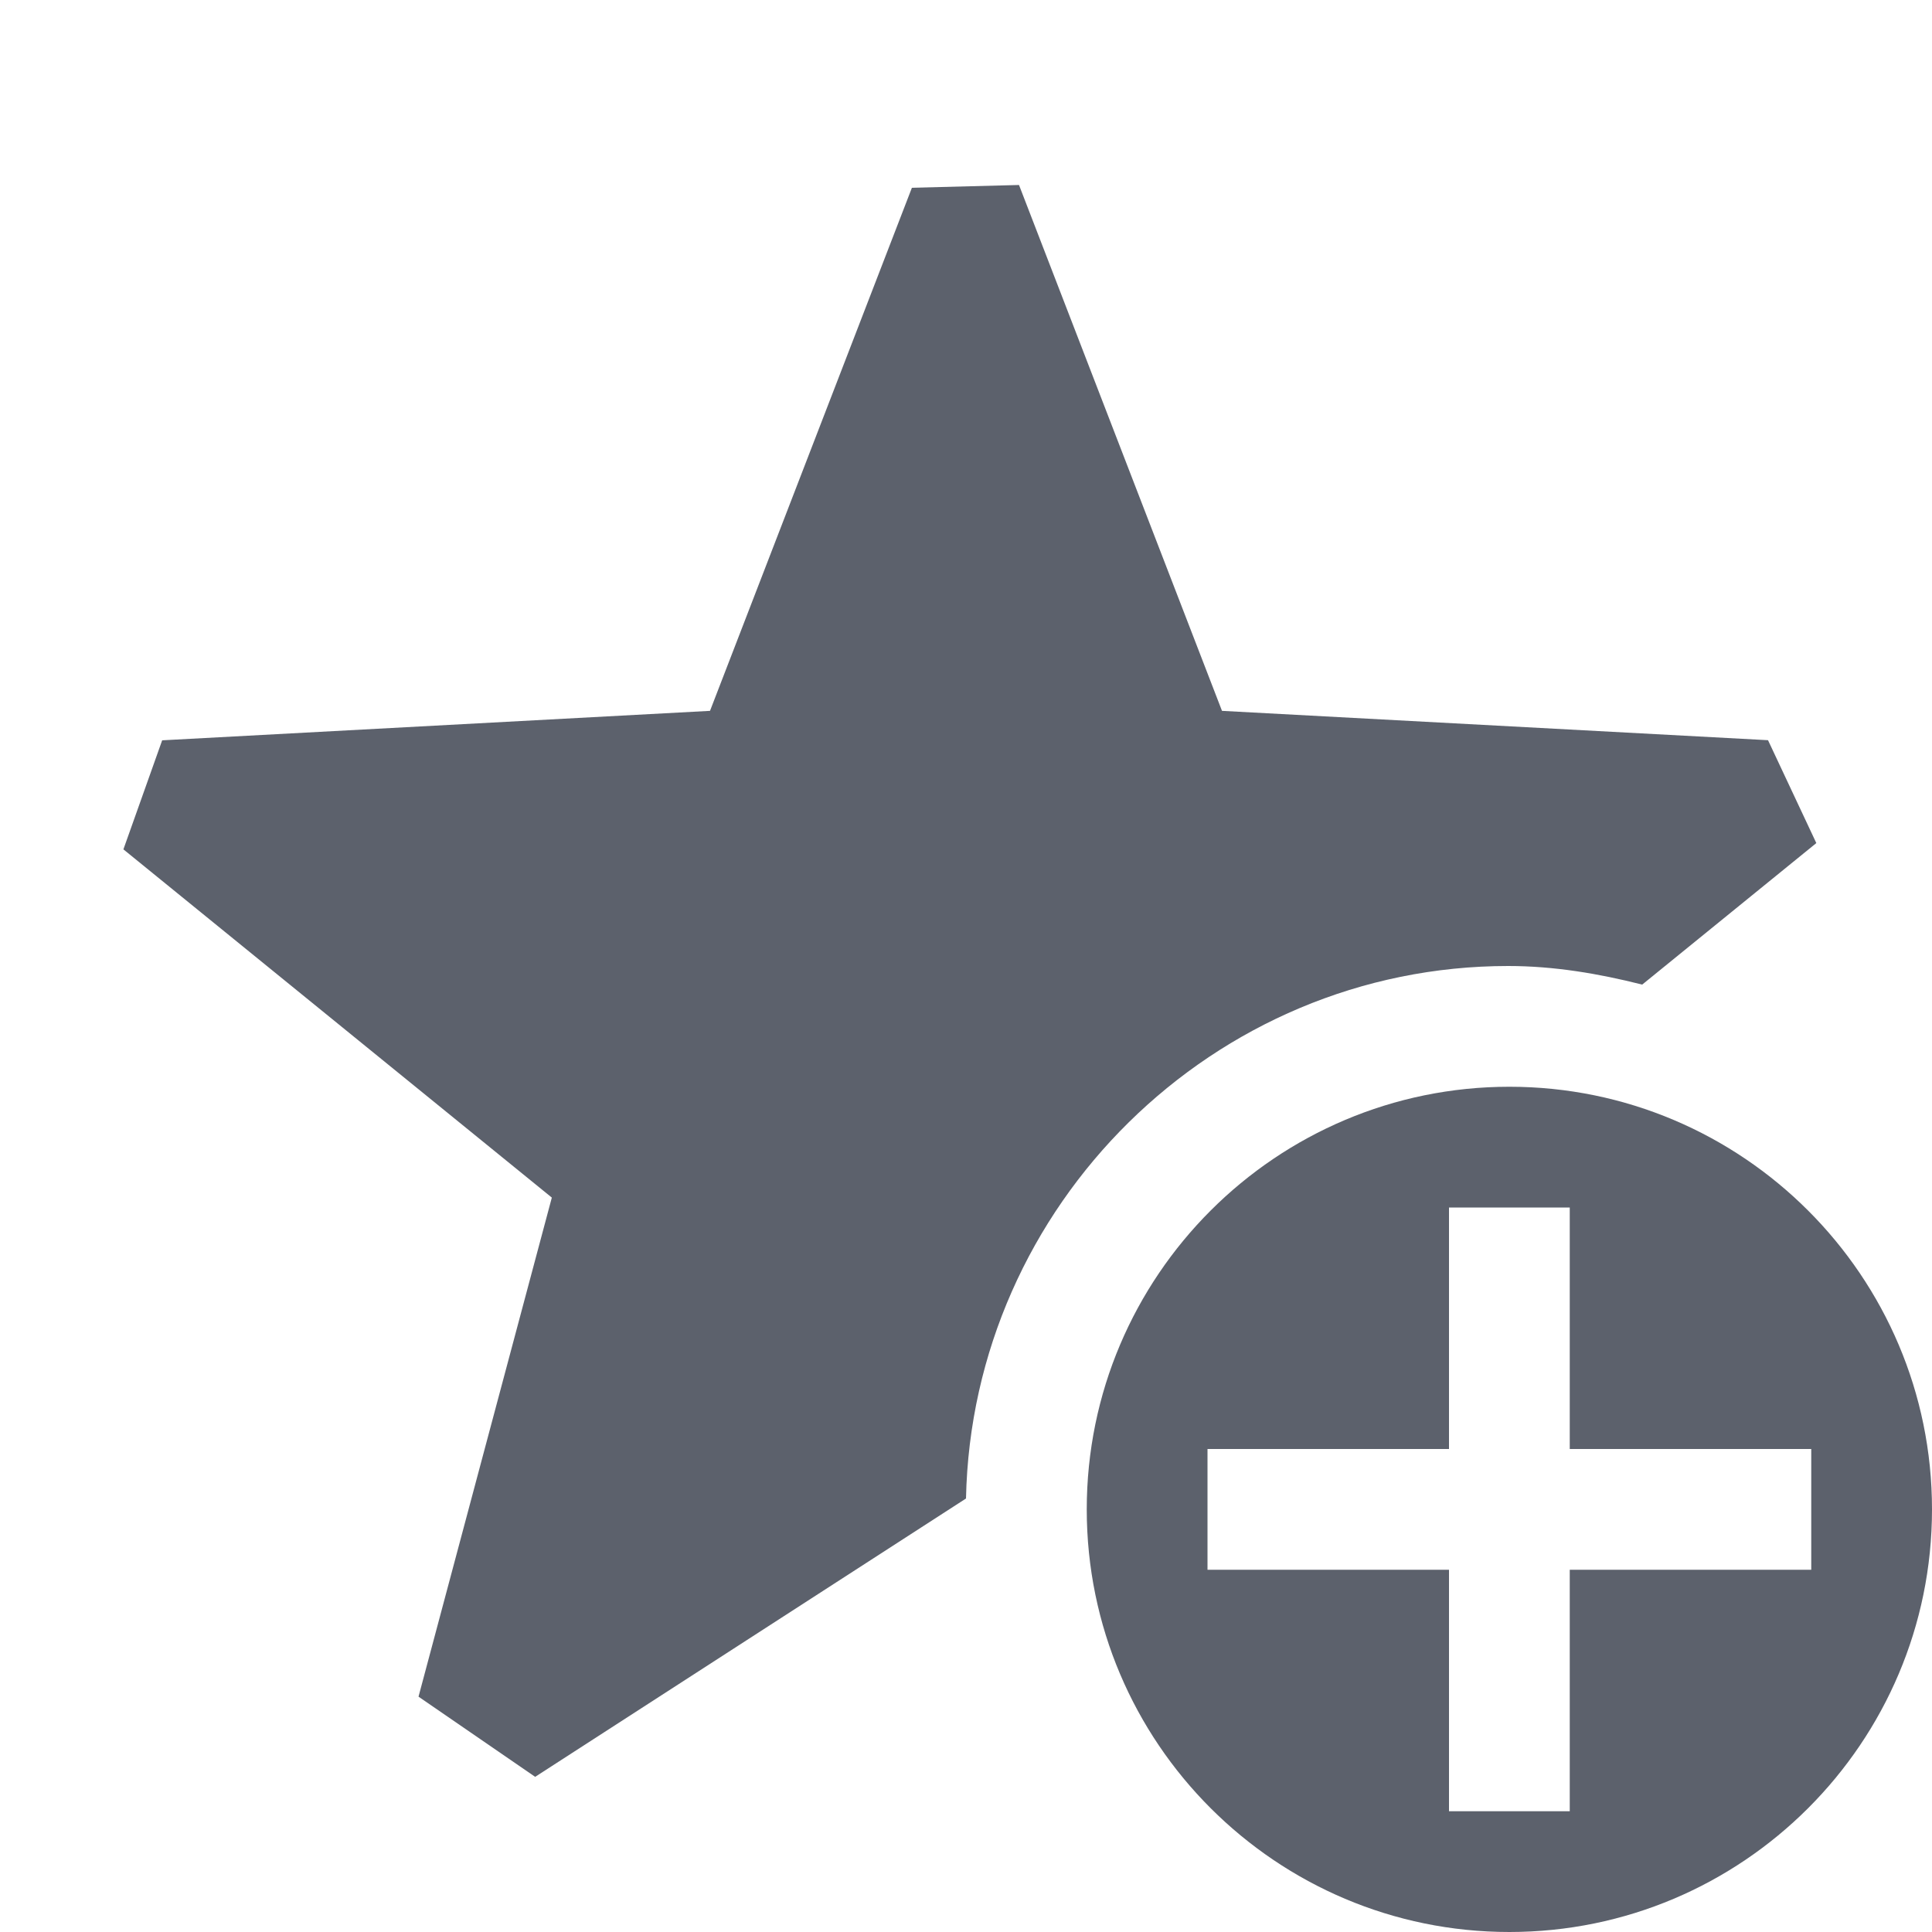
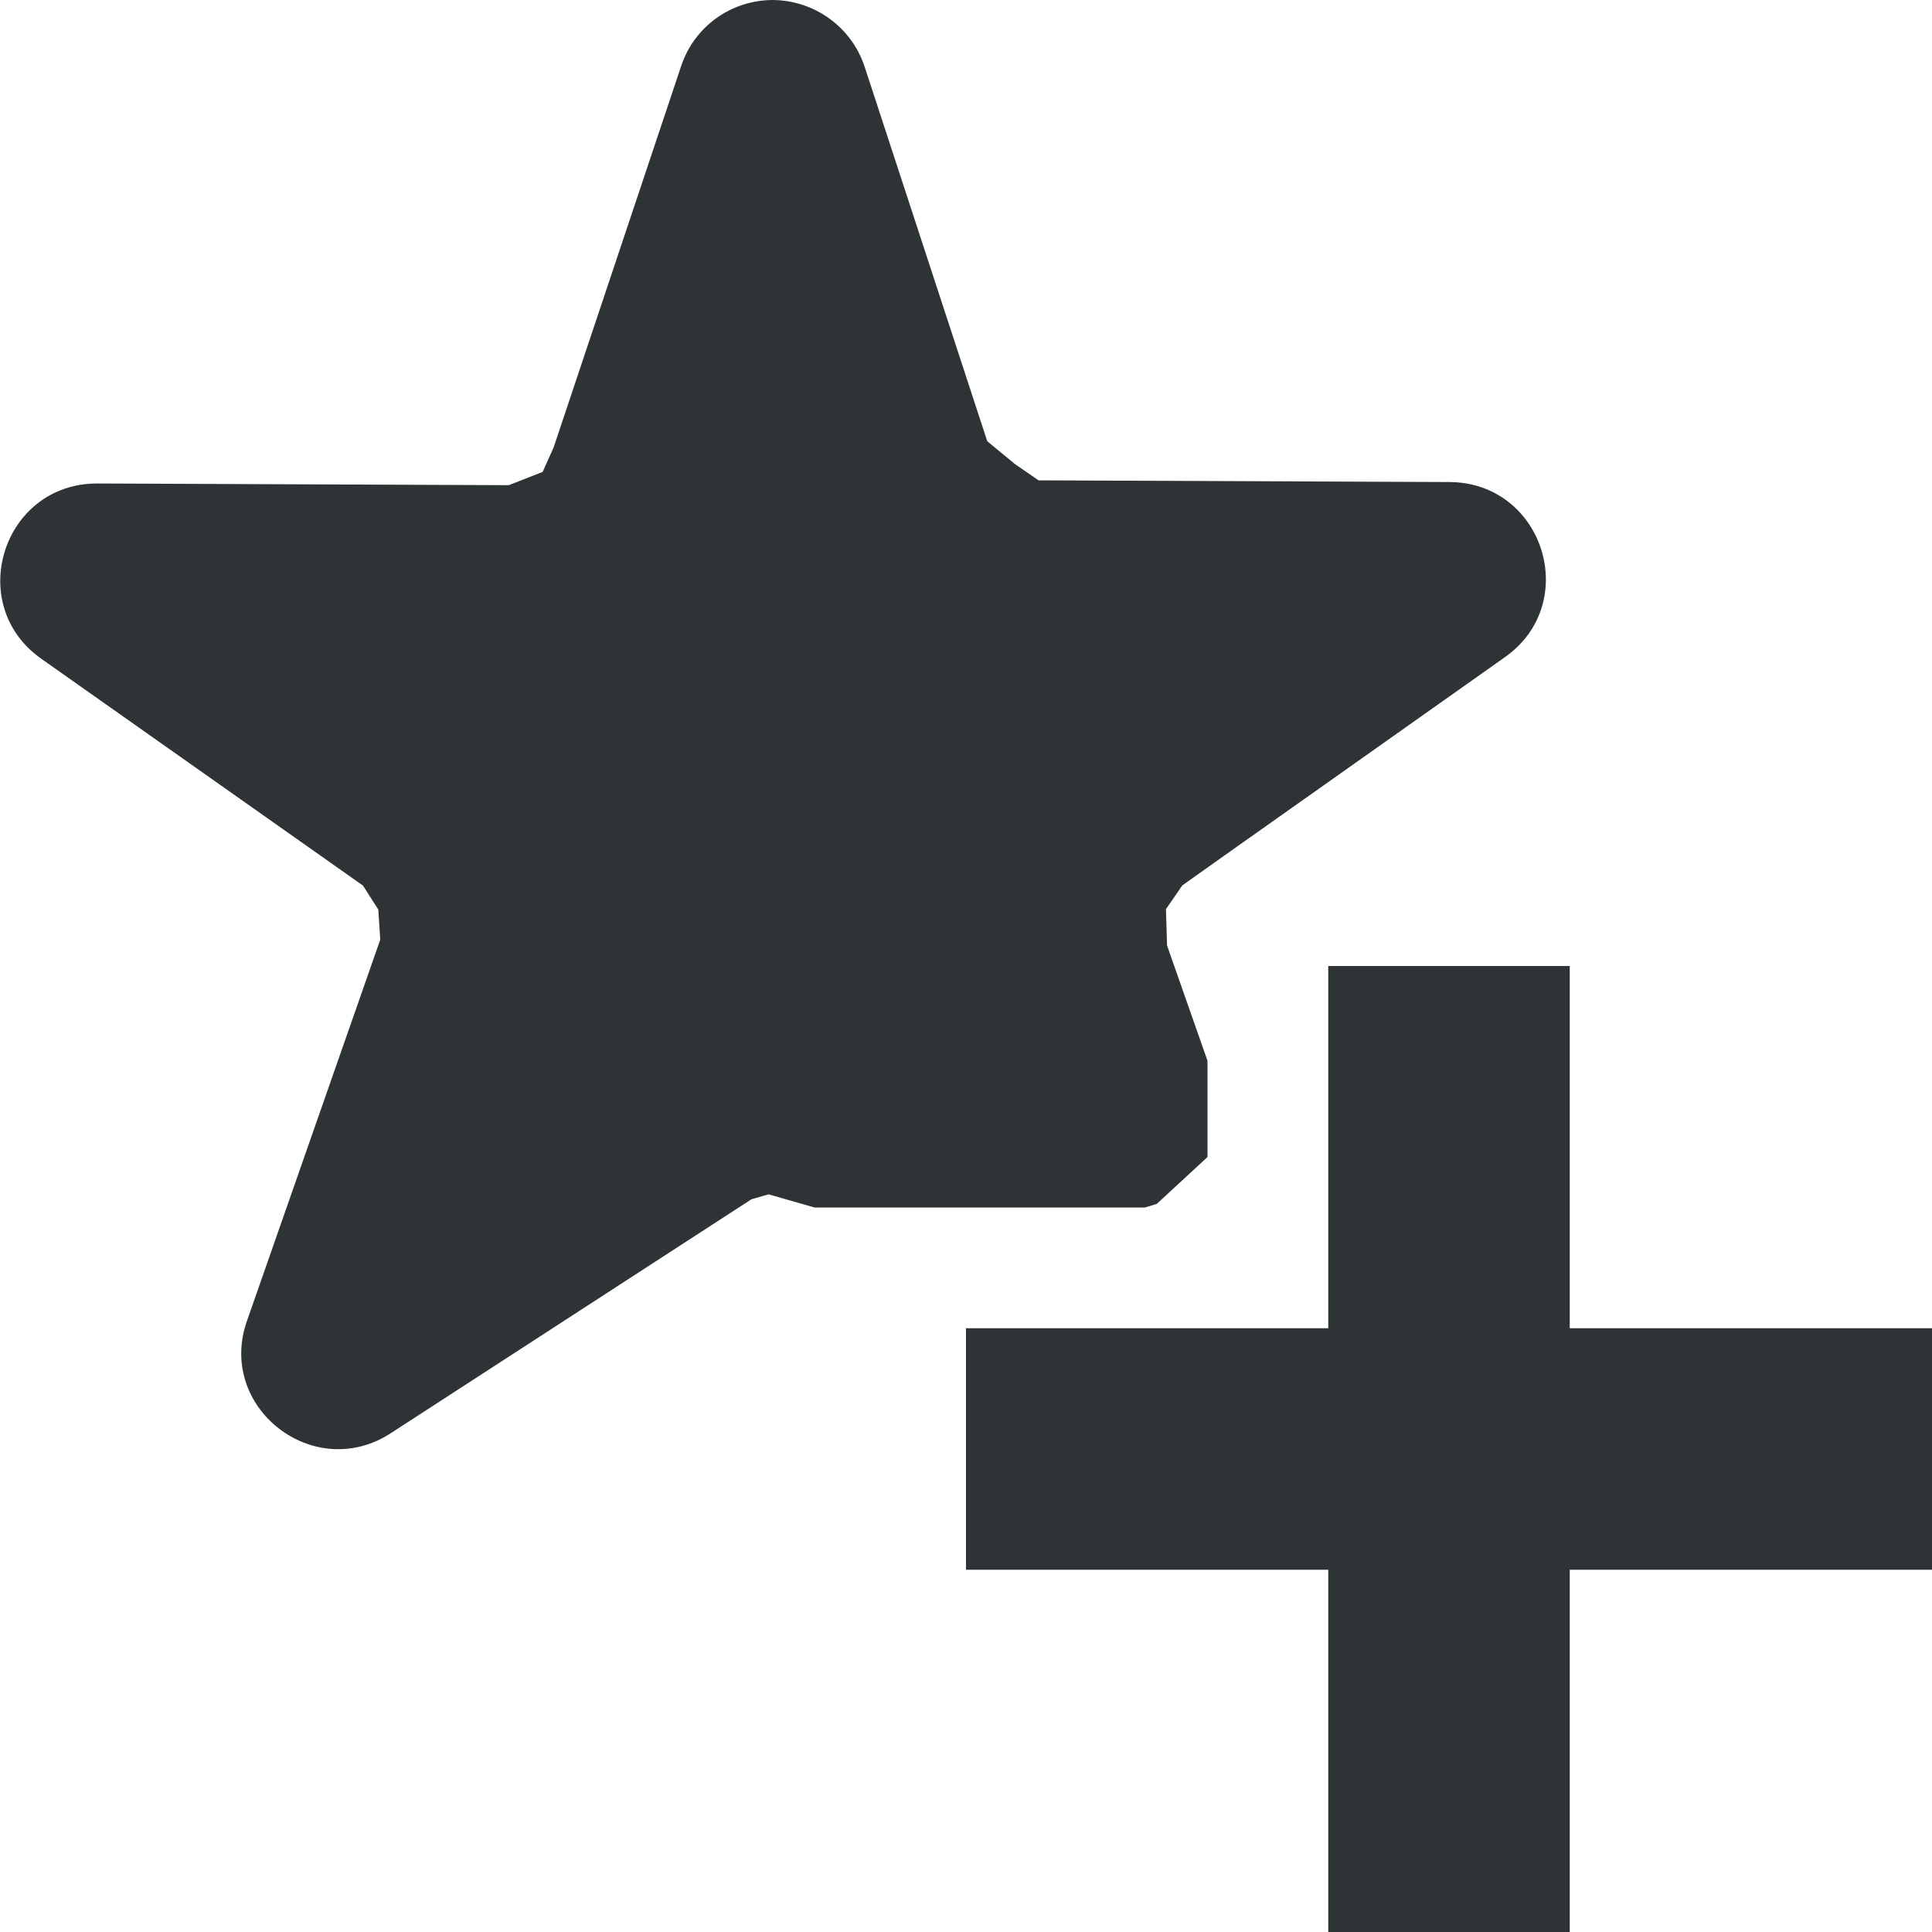
- <svg xmlns="http://www.w3.org/2000/svg" width="16" height="16" version="1.1" id="svg1776054">
-   <defs id="defs1776058" />
-   <path style="fill:#5c616c" d="m 12.49,8 c 0.38,0 0.75,0.063 1.11,0.154 L 15.042,6.982 15.511,6.601 15.042,6.982 14.642,6.13 v 0 L 10.12,5.887 8.439,1.532 8.226,0.979 8.439,1.532 7.552,1.555 v 0 L 5.88,5.887 1.343,6.131 v 0 L 1.022,7.034 v 0 0 L 4.57,9.918 3.466,14.051 v 0 0 l 0.966,0.664 v 0 L 8,12.41 C 8.05,9.98 10.05,8 12.49,8 Z" id="path1776050" />
-   <path style="fill:#5c616c" d="M 12.5,9 C 10.57,9 9,10.567 9,12.5 9,14.433 10.57,16 12.5,16 14.43,16 16,14.433 16,12.5 16,10.567 14.43,9 12.5,9 Z M 12,10 H 13 V 12 H 15 V 13 H 13 V 15 H 12 V 13 H 10 V 12 H 12 Z" id="path1776052" />
+ <svg xmlns="http://www.w3.org/2000/svg" height="16px" viewBox="0 0 16 16" width="16px" version="1.1" id="svg4">
+   <defs id="defs8" />
+   <path d="M 6.402,0 C 6.055,0 5.75,0.219 5.641,0.547 L 4.585,3.705 4.494,3.908 4.214,4.018 0.809,4.004 C 0.023,4 -0.297,5.008 0.344,5.457 L 3.006,7.334 3.133,7.533 3.149,7.782 2.047,10.934 c -0.258,0.719 0.551,1.352 1.191,0.934 L 6.223,9.932 6.365,9.891 6.746,10 H 9.483 L 9.58,9.97 10,9.582 V 8.785 L 9.665,7.83 9.656,7.529 9.791,7.333 10.133,7.09 12.465,5.441 C 13.098,4.992 12.781,3.996 12.004,3.992 L 8.601,3.978 8.405,3.843 8.176,3.654 7.16,0.551 C 7.051,0.223 6.746,0.004 6.402,0 Z M 11,8 v 3 H 8 v 2 h 3 v 3 h 2 v -3 h 3 V 11 H 13 V 8 Z" fill="#2e3436" id="path2" />
</svg>
